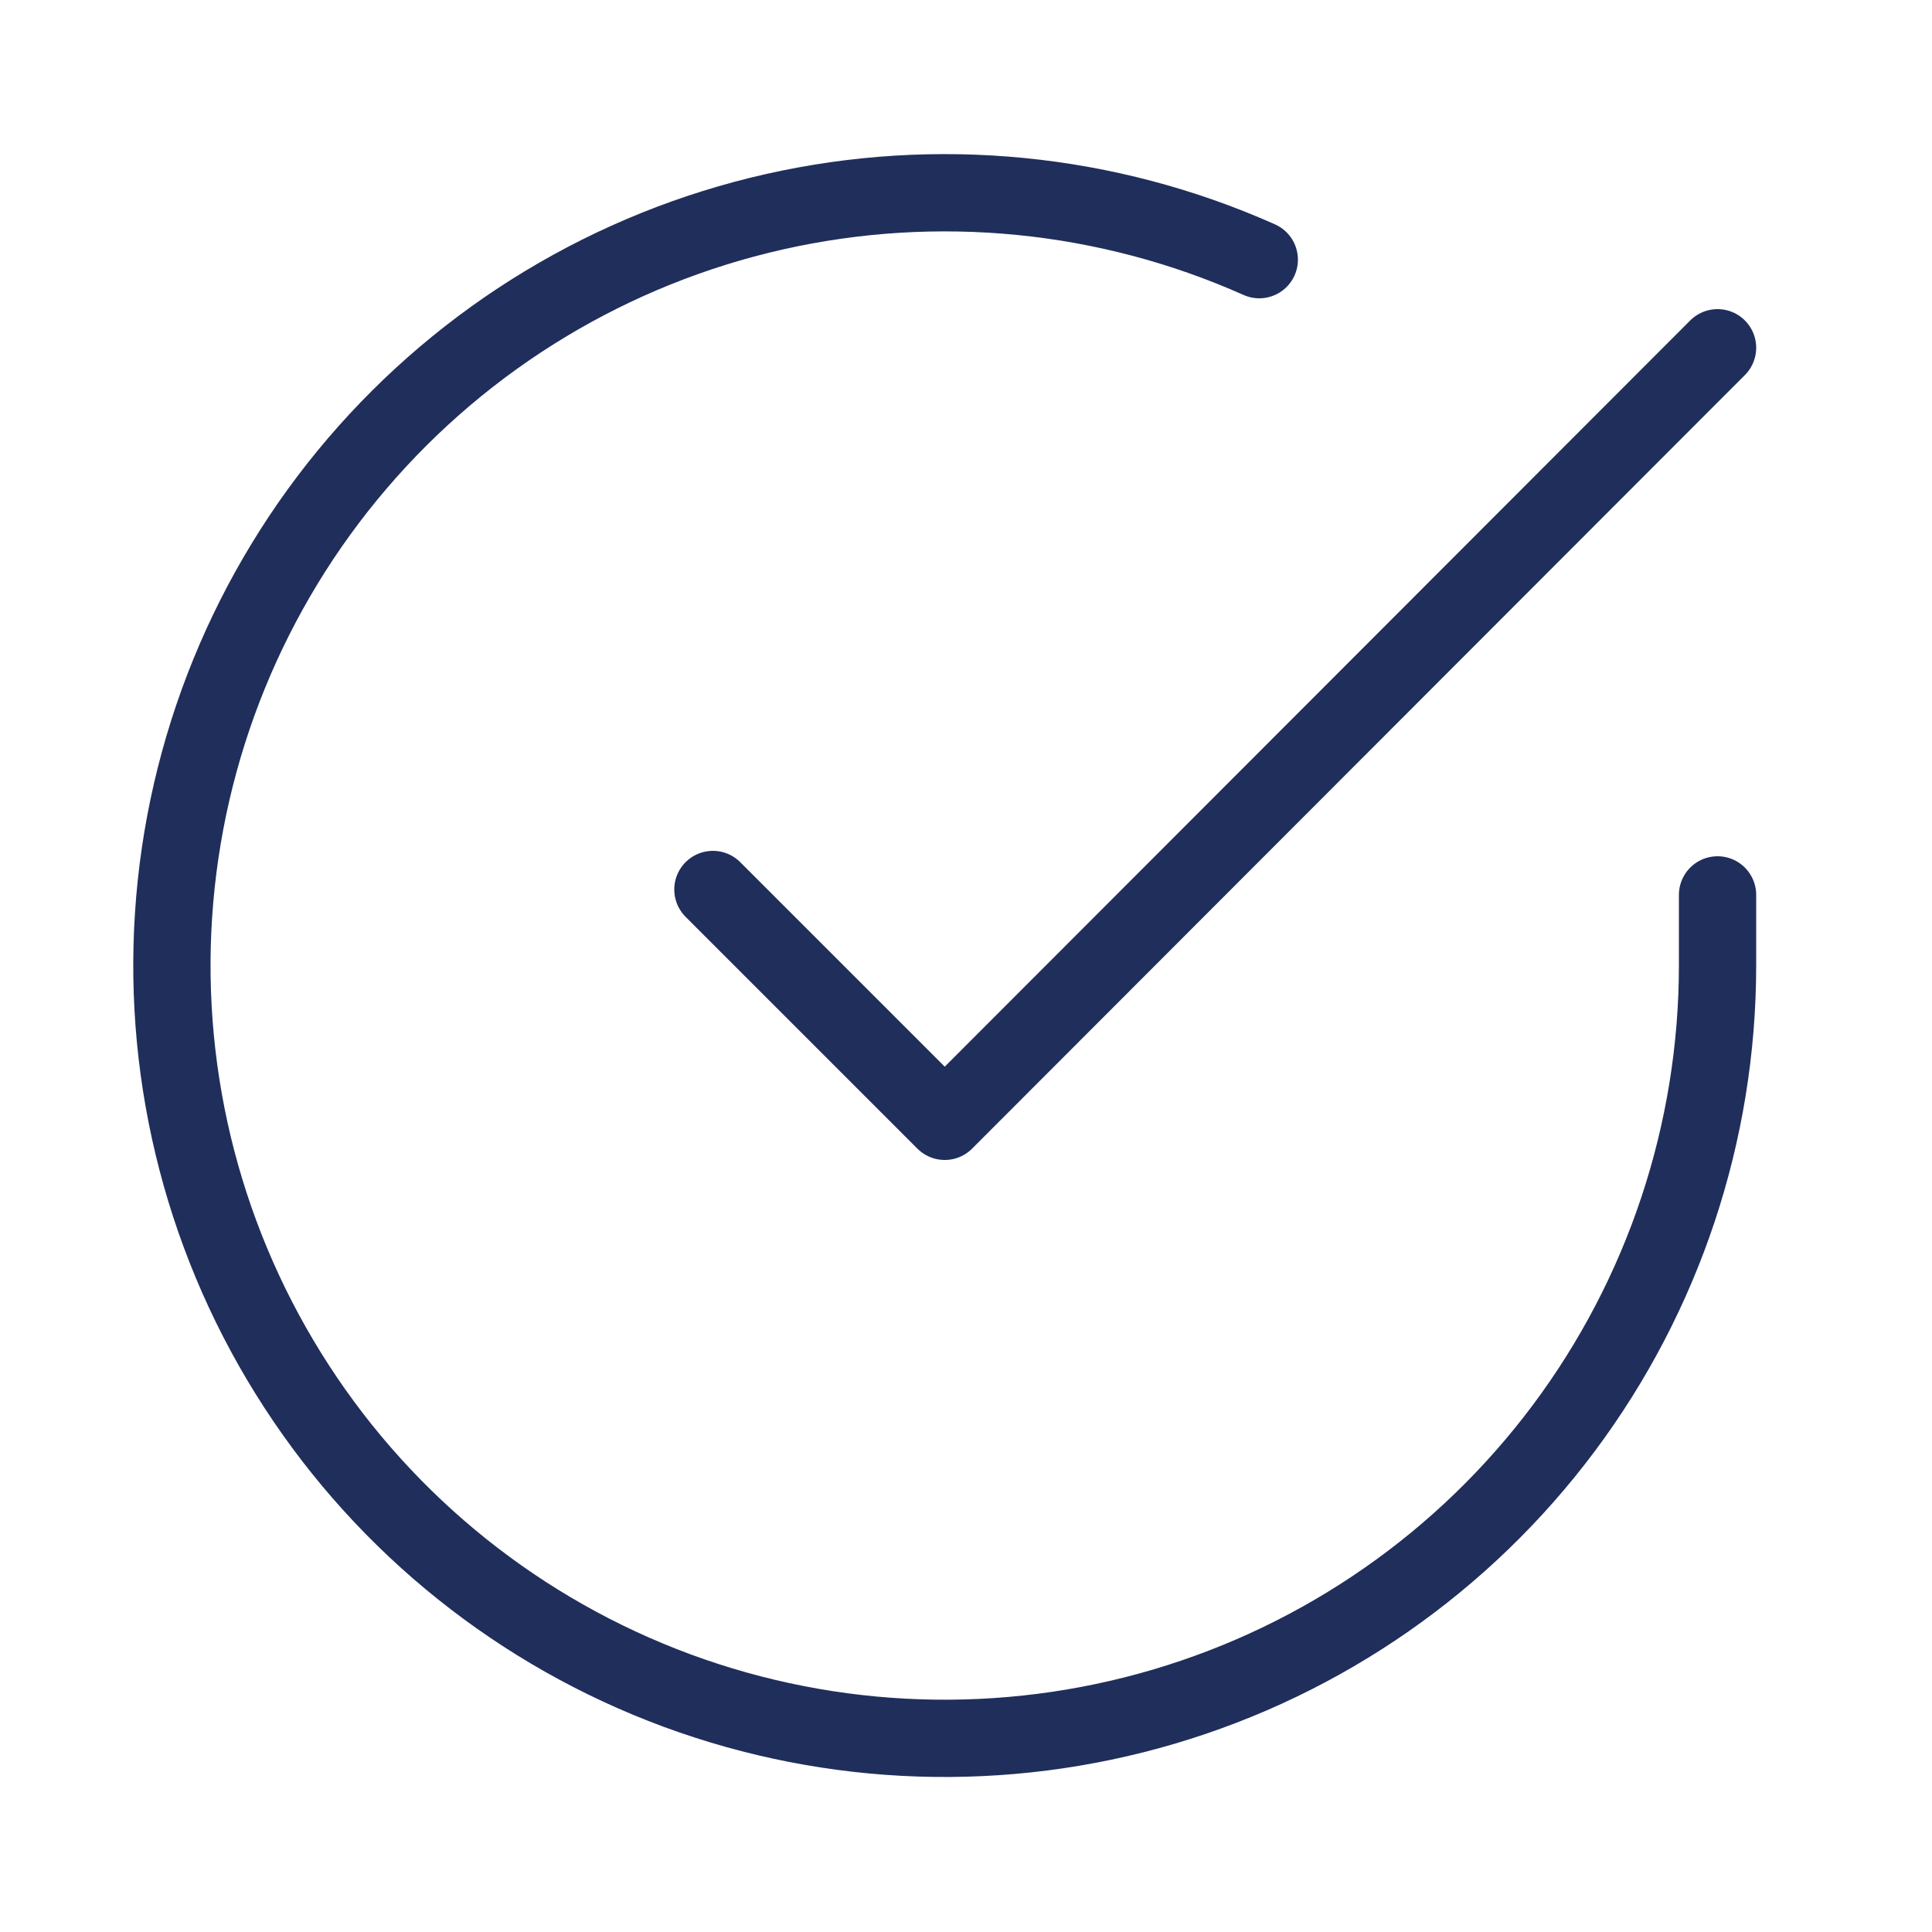
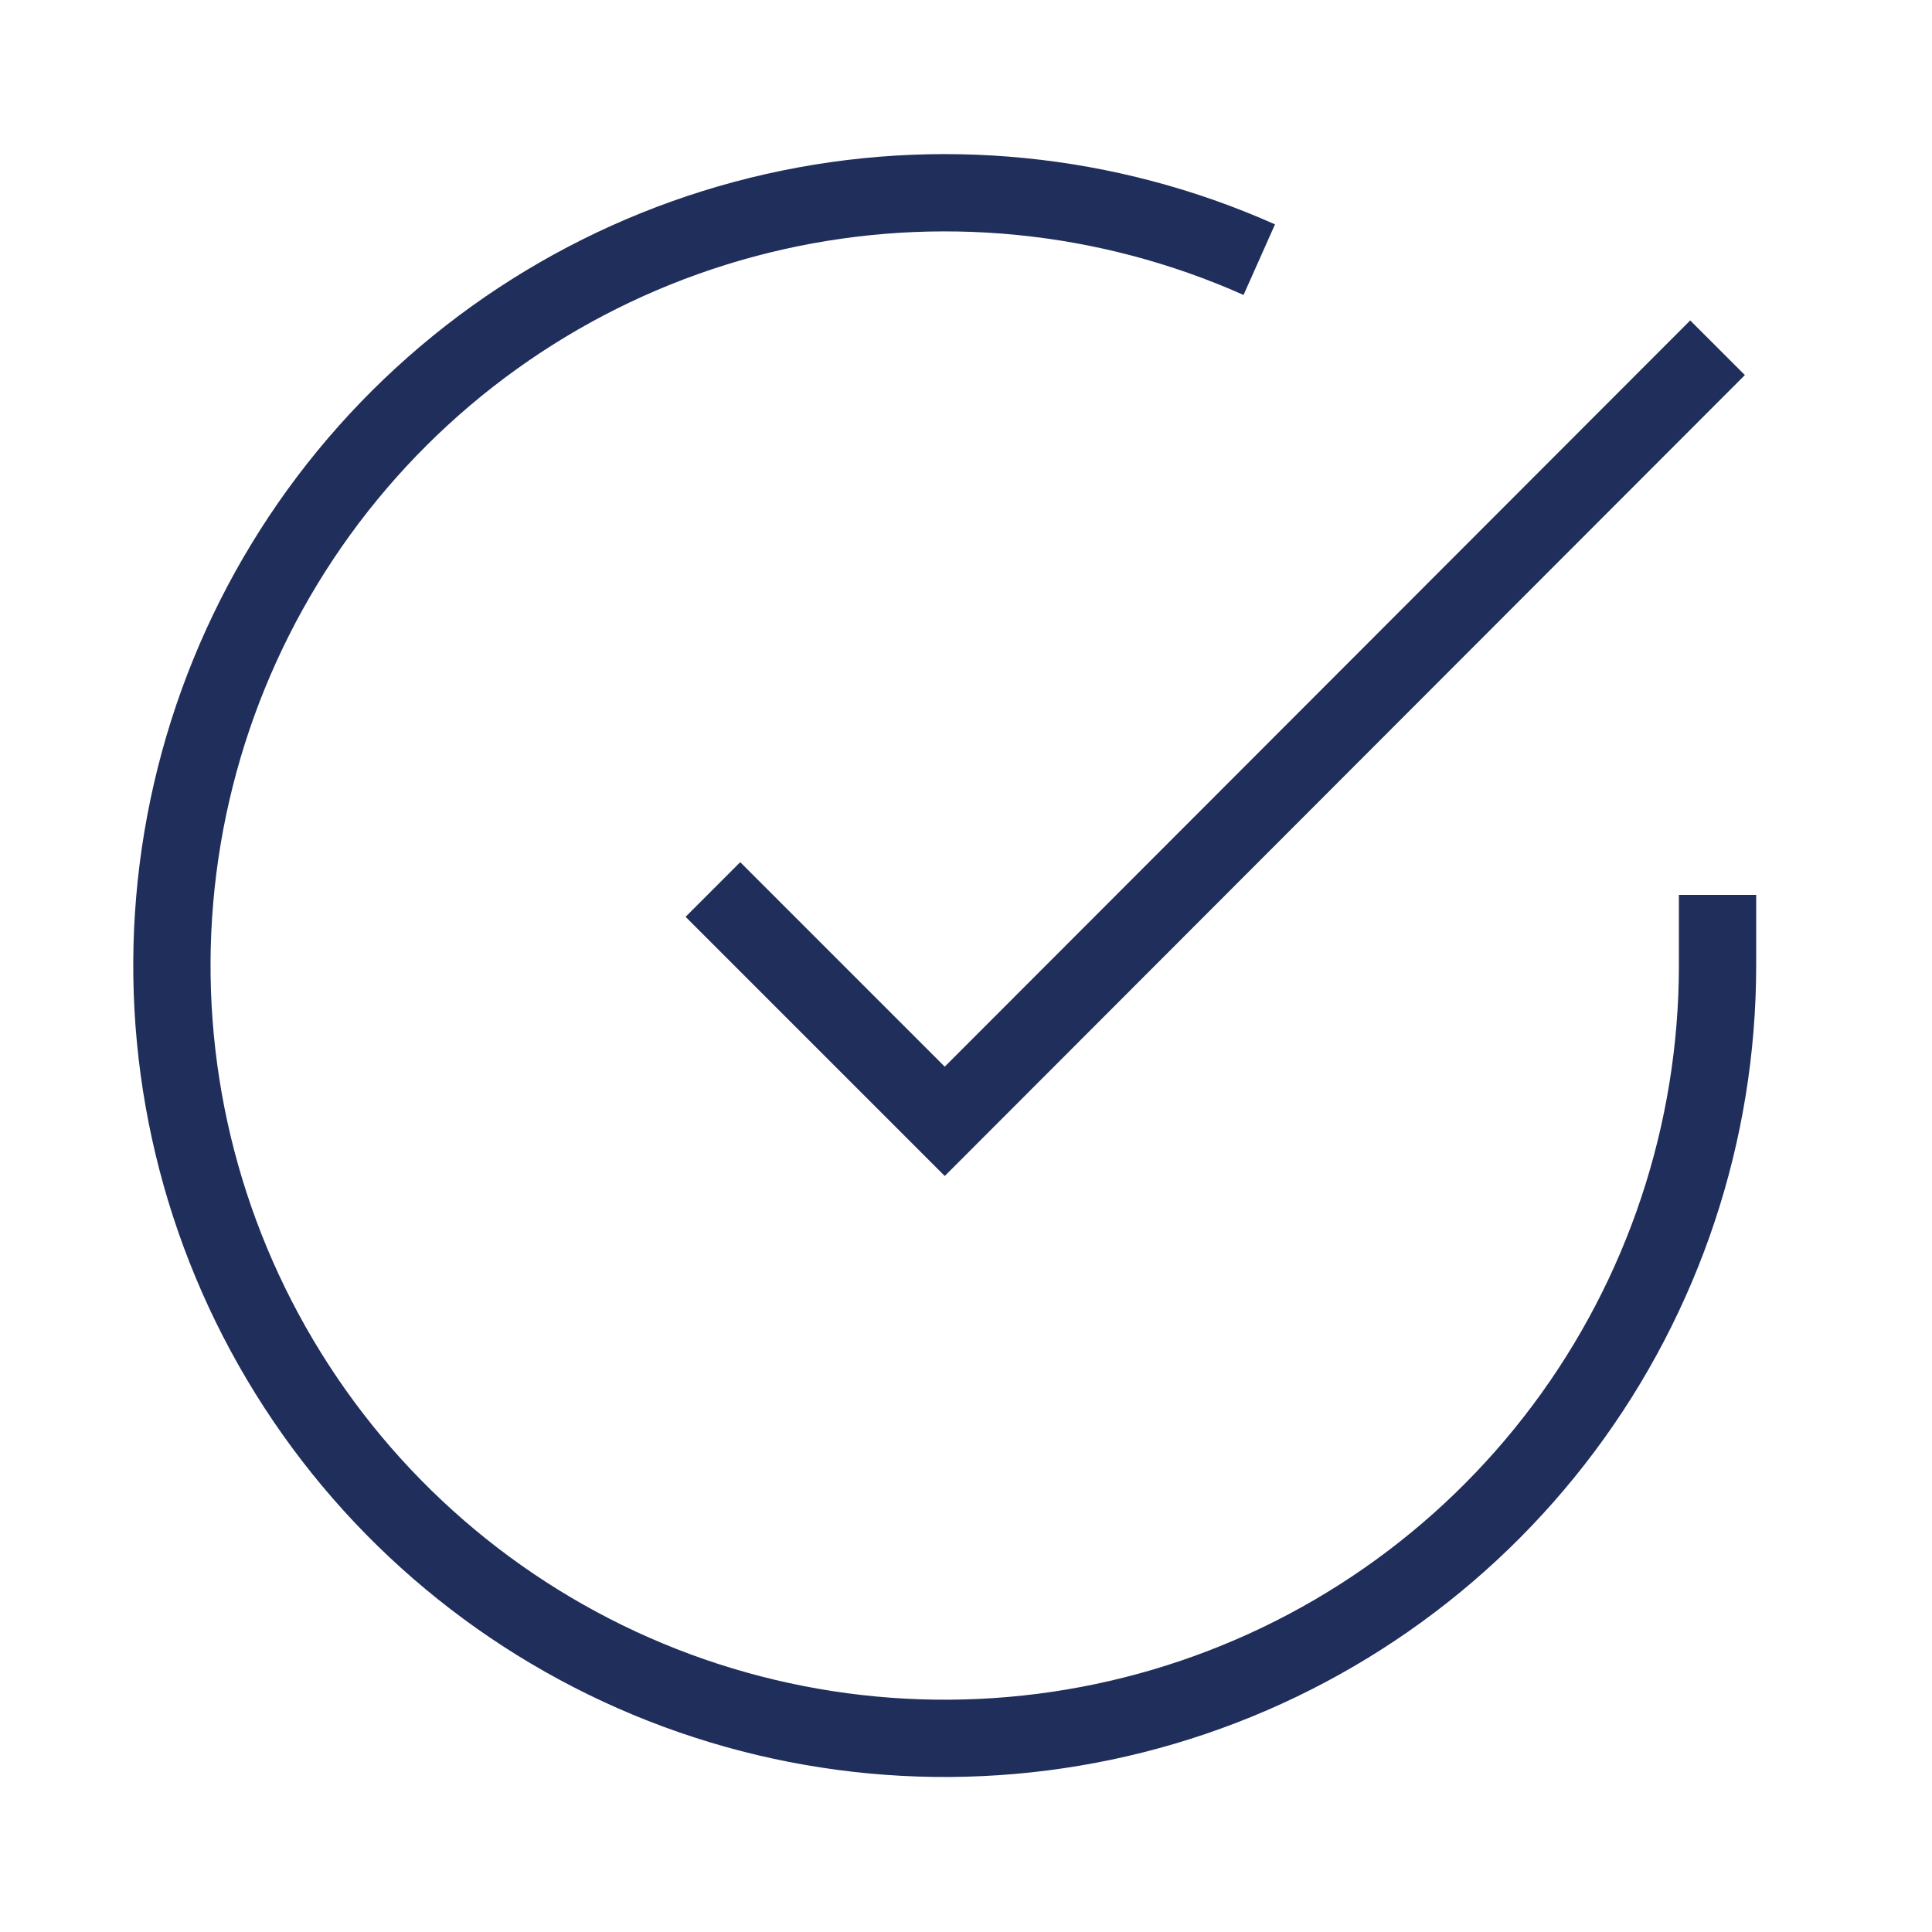
<svg xmlns="http://www.w3.org/2000/svg" width="25" height="25" viewBox="0 0 25 25" fill="none">
  <g id="check-circle">
-     <path id="Vector" d="M22.225 11.58V12.5C22.223 14.656 21.525 16.755 20.234 18.482C18.943 20.209 17.128 21.473 15.06 22.084C12.992 22.695 10.782 22.622 8.759 21.875C6.736 21.127 5.009 19.746 3.836 17.937C2.662 16.128 2.104 13.988 2.246 11.836C2.388 9.685 3.222 7.636 4.623 5.997C6.024 4.358 7.917 3.215 10.021 2.74C12.124 2.265 14.325 2.482 16.295 3.36" stroke="#202E5B" stroke-linecap="round" stroke-linejoin="round" />
-     <path id="Vector_2" d="M22.225 4.5L12.225 14.51L9.225 11.51" stroke="#202E5B" stroke-linecap="round" stroke-linejoin="round" />
+     <path id="Vector" d="M22.225 11.58V12.5C22.223 14.656 21.525 16.755 20.234 18.482C18.943 20.209 17.128 21.473 15.06 22.084C12.992 22.695 10.782 22.622 8.759 21.875C6.736 21.127 5.009 19.746 3.836 17.937C2.662 16.128 2.104 13.988 2.246 11.836C2.388 9.685 3.222 7.636 4.623 5.997C6.024 4.358 7.917 3.215 10.021 2.74C12.124 2.265 14.325 2.482 16.295 3.36" stroke="#202E5B" strokeLinecap="round" strokeLinejoin="round" />
+     <path id="Vector_2" d="M22.225 4.5L12.225 14.51L9.225 11.51" stroke="#202E5B" strokeLinecap="round" strokeLinejoin="round" />
  </g>
</svg>
